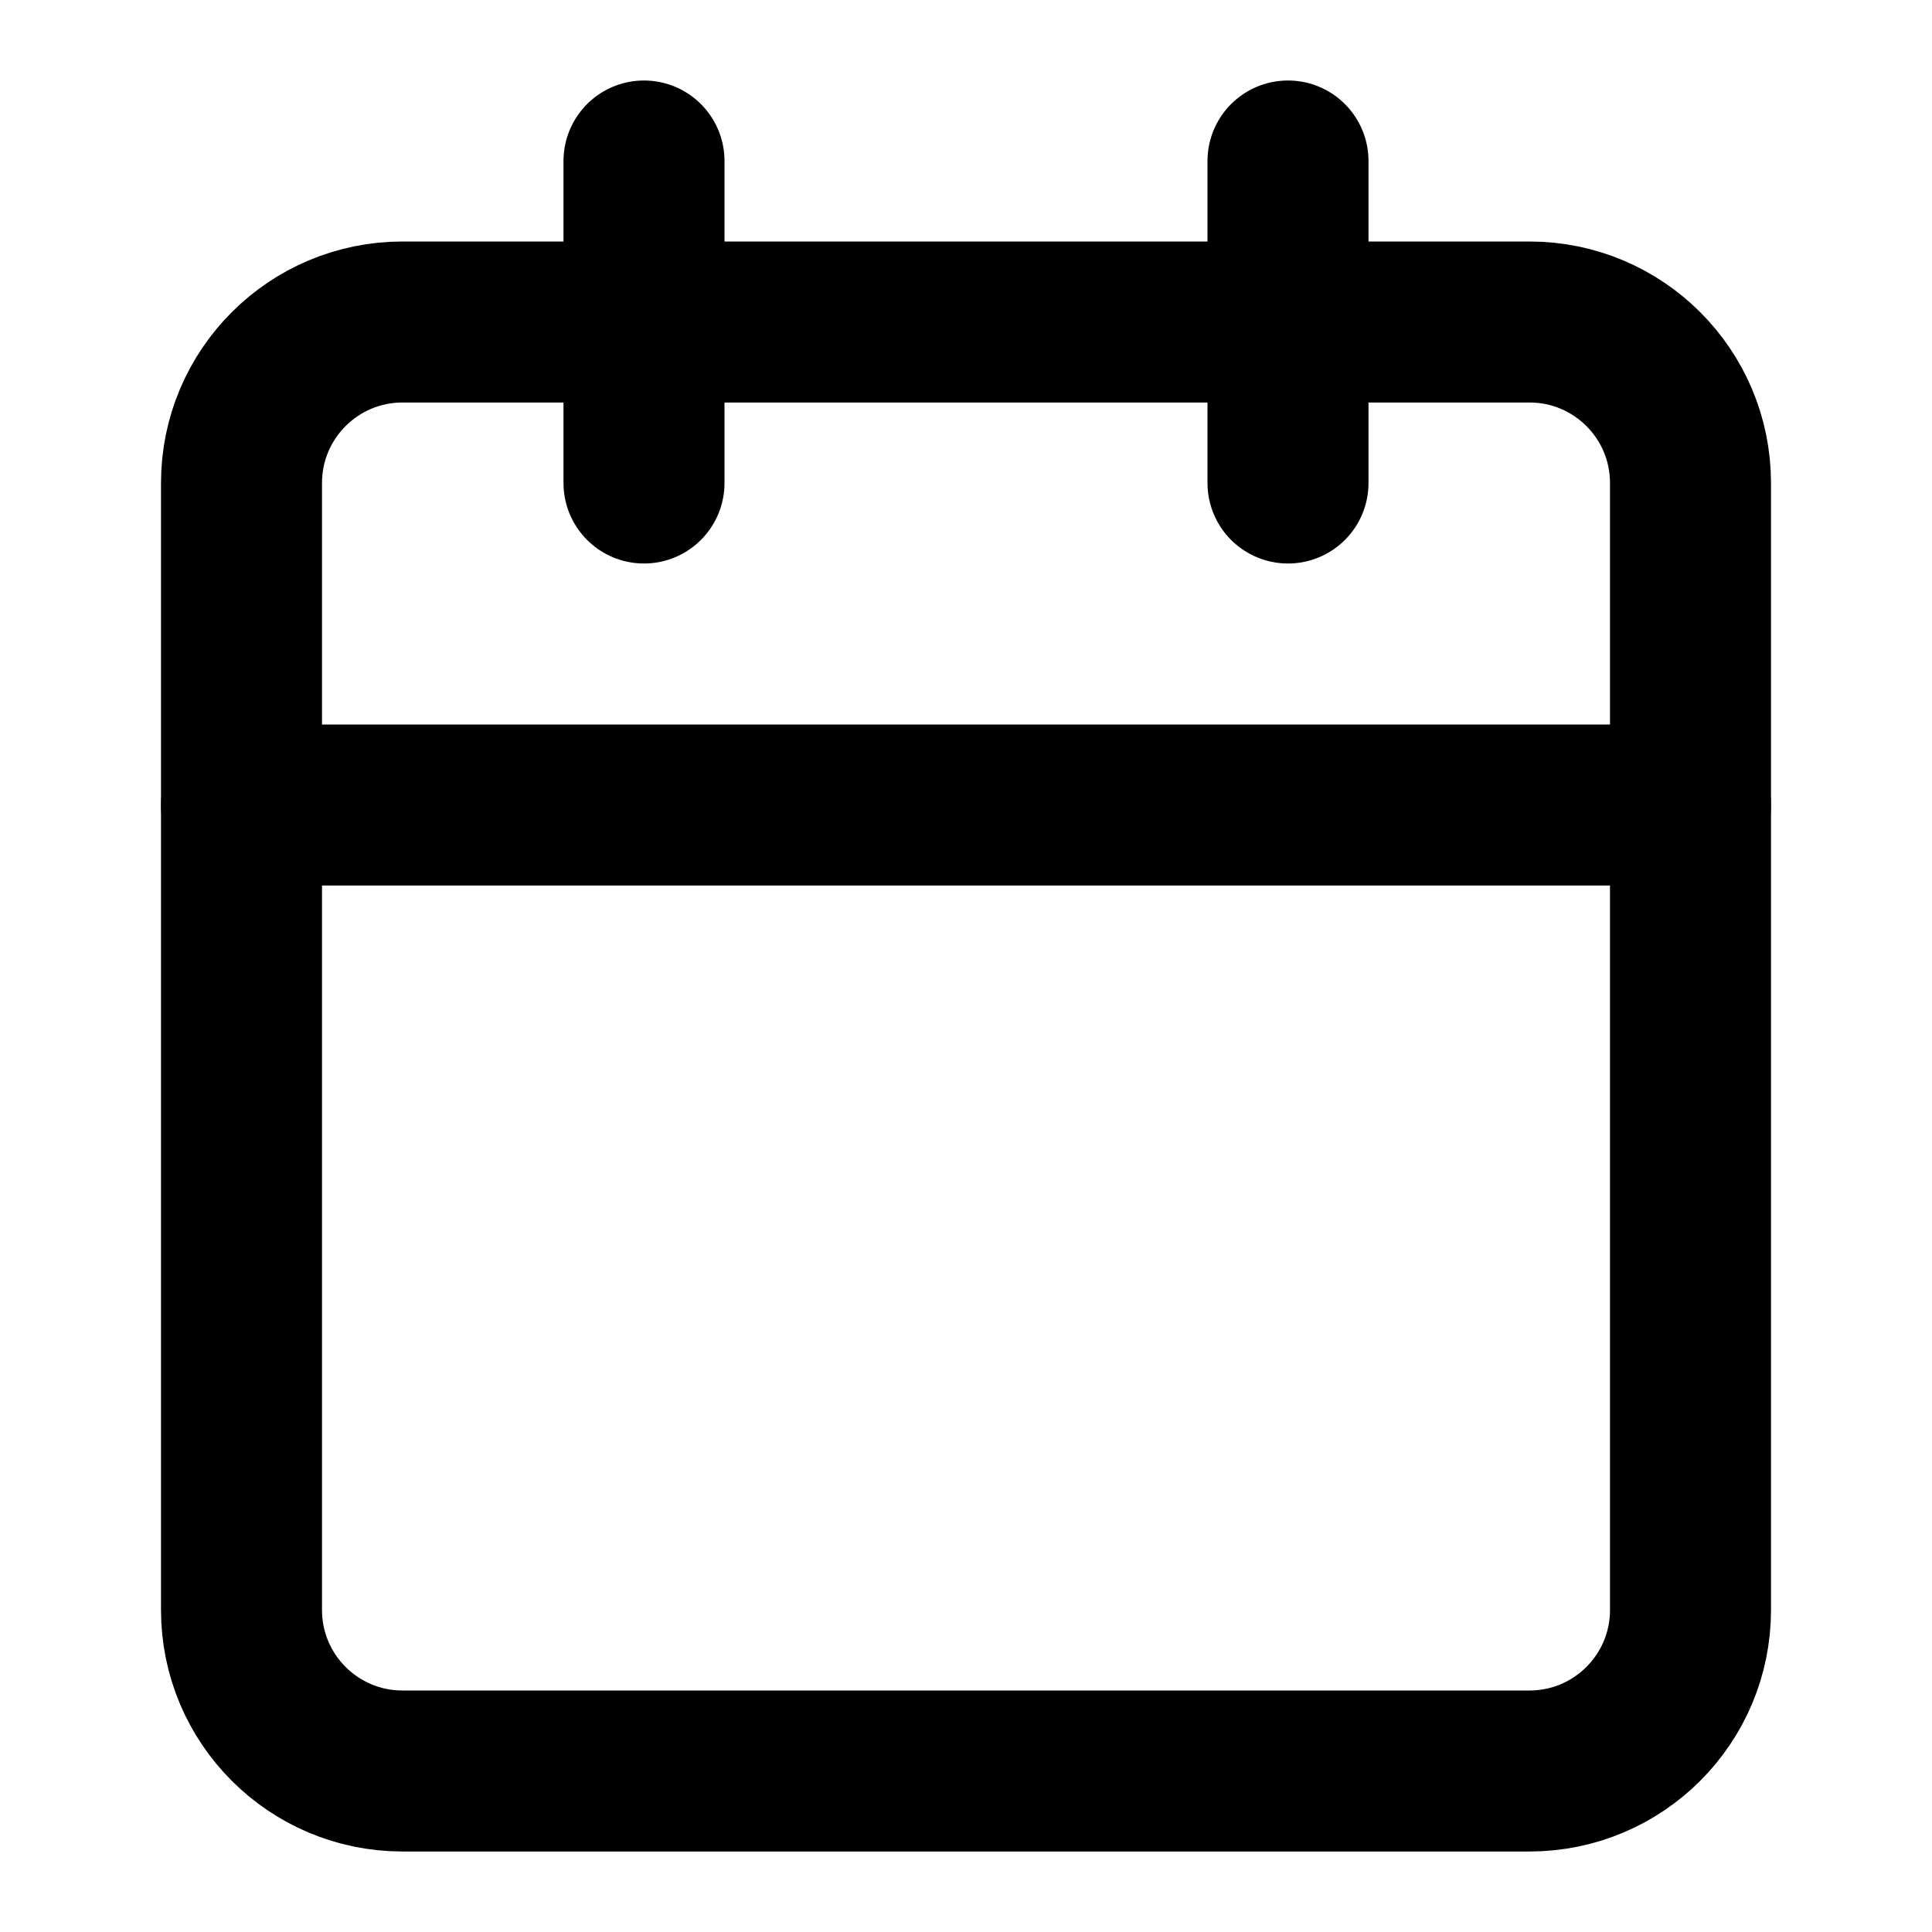
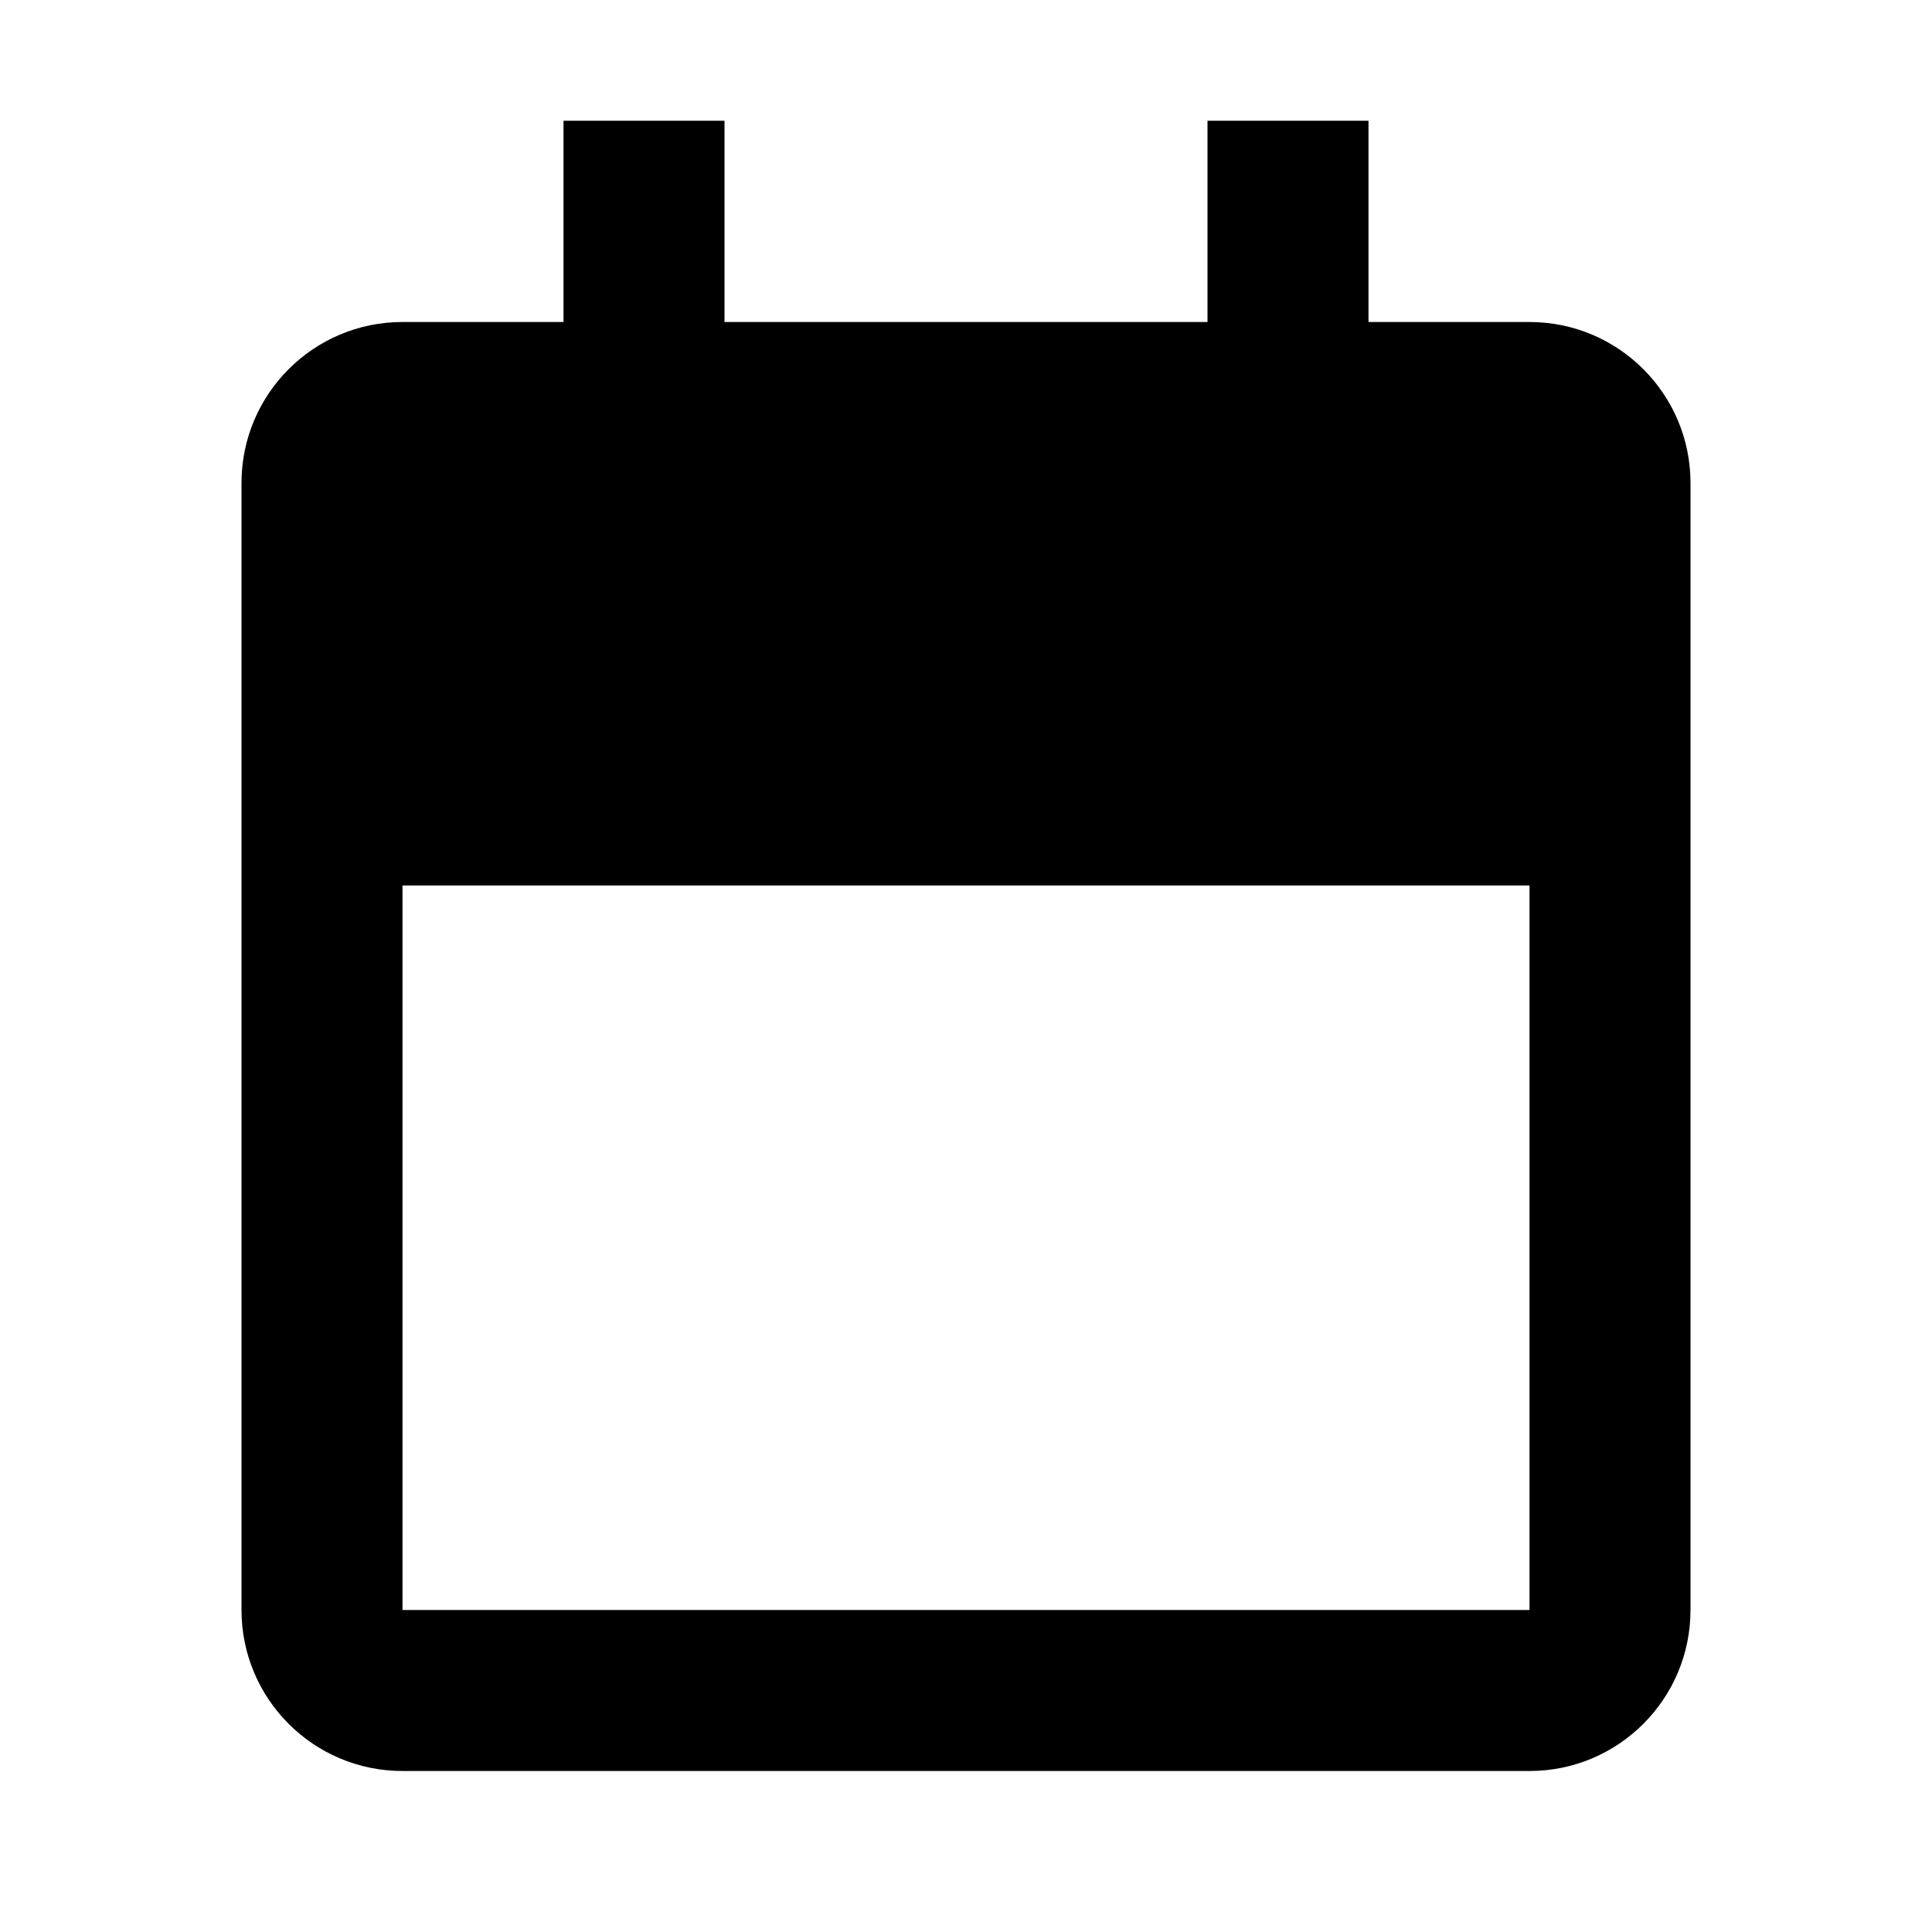
- <svg xmlns="http://www.w3.org/2000/svg" viewBox="0 0 24 24" fill="none" stroke="currentColor" stroke-width="2" stroke-linecap="round" stroke-linejoin="round">
-   <rect x="3" y="4" width="18" height="18" rx="2" ry="2" />
-   <line x1="16" y1="2" x2="16" y2="6" />
-   <line x1="8" y1="2" x2="8" y2="6" />
-   <line x1="3" y1="10" x2="21" y2="10" />
+ <svg xmlns="http://www.w3.org/2000/svg" viewBox="0 0 24 24">
+   <path fill="currentColor" fill-rule="evenodd" d="M5 4h14a2 2 0 0 1 2 2v14a2 2 0 0 1-2 2H5a2 2 0 0 1-2-2V6a2 2 0 0 1 2-2zm14 7H5v9h14v-9z" />
+   <path fill="currentColor" d="M7 1.5h2V6H7zM15 1.5h2V6h-2z" />
</svg>
